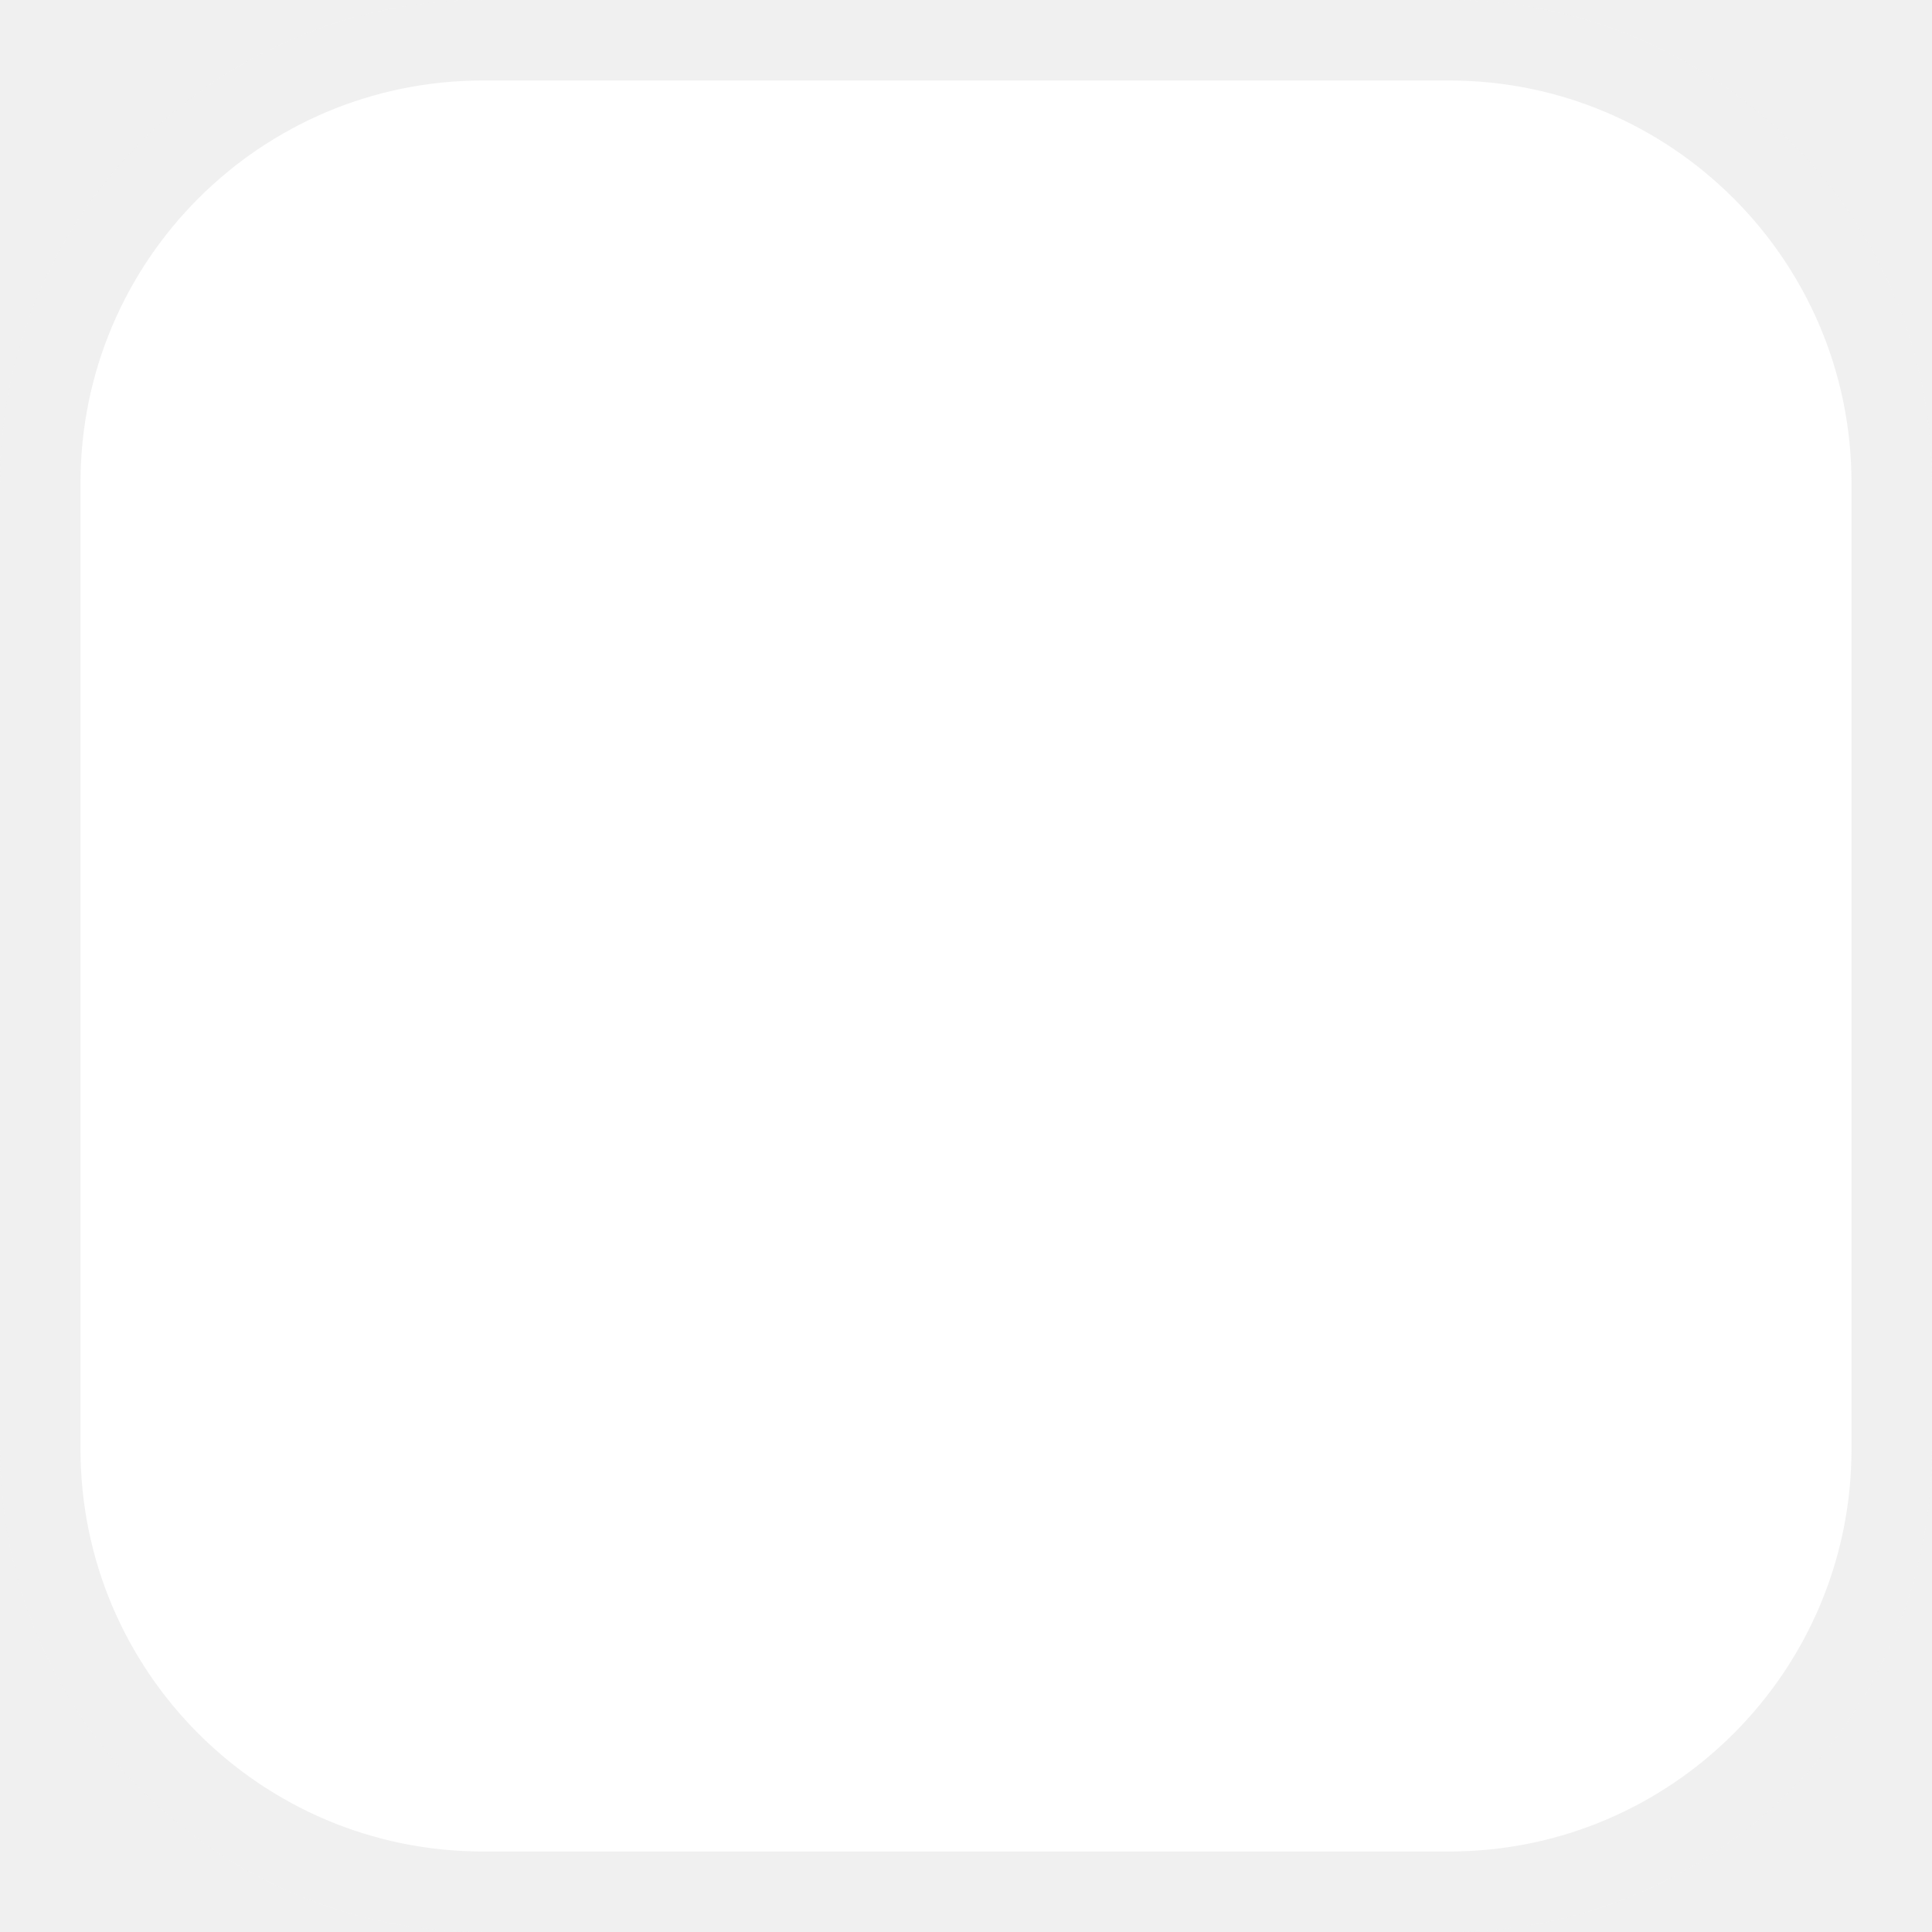
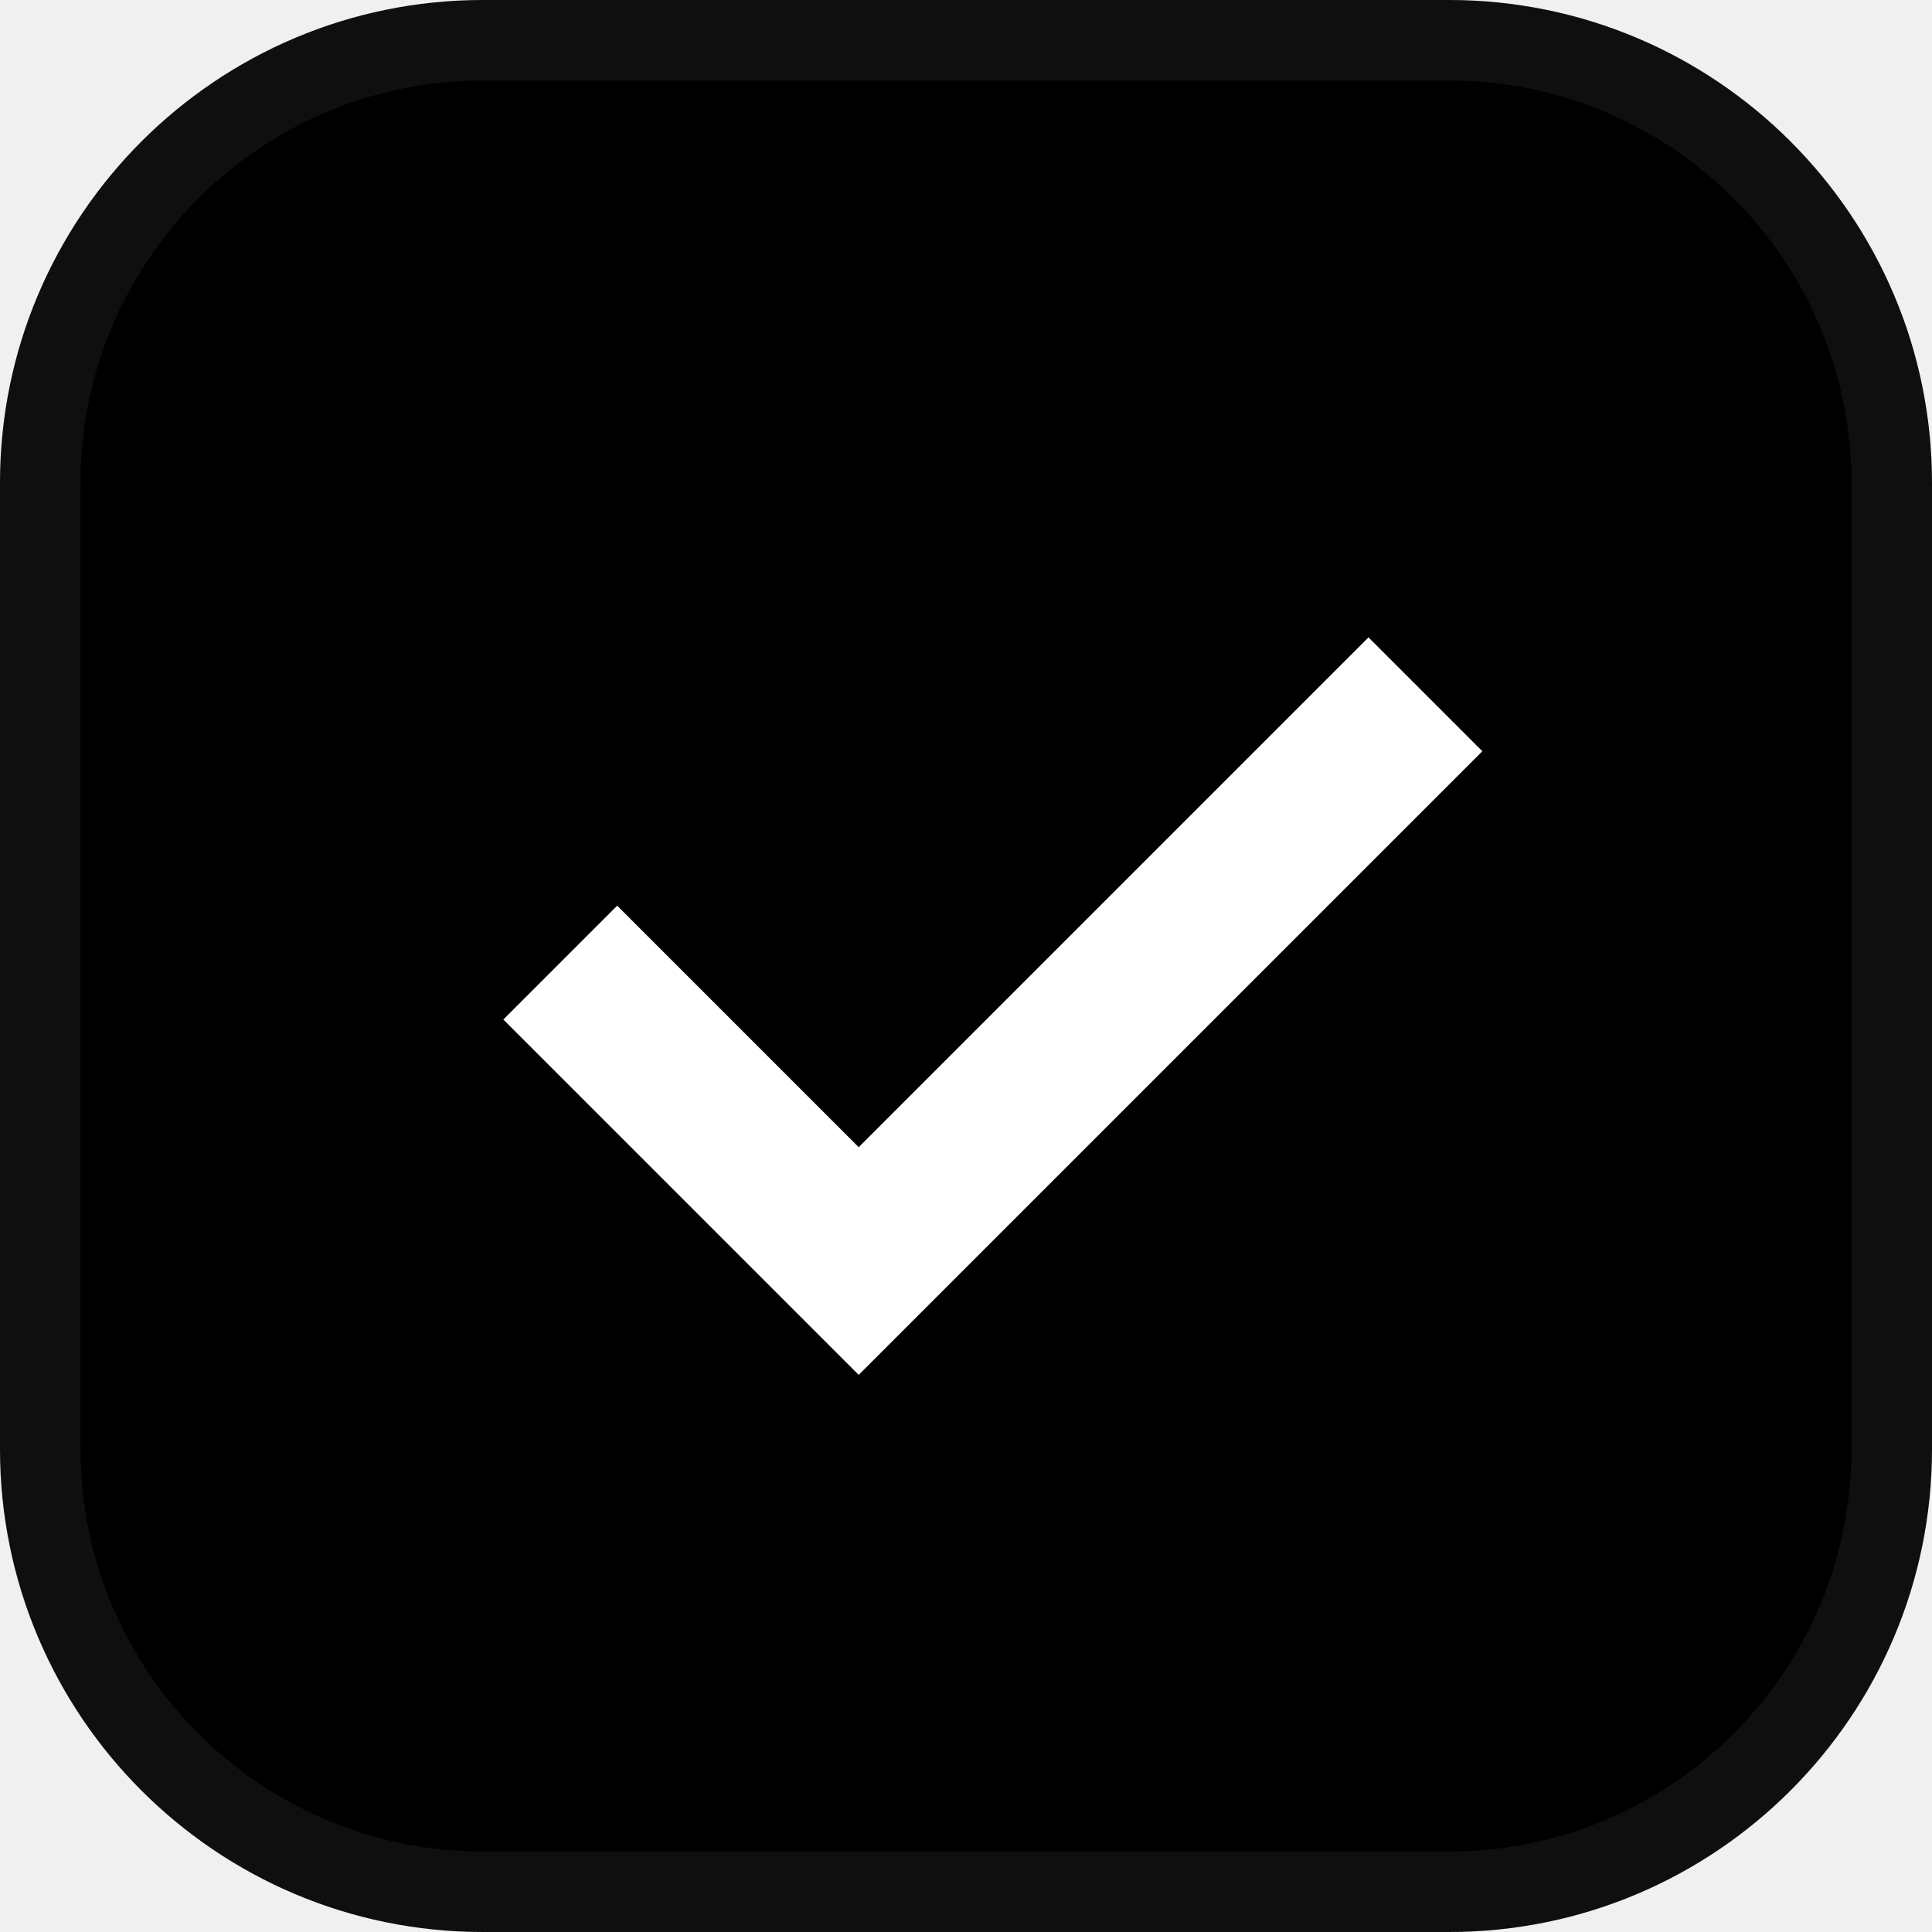
<svg xmlns="http://www.w3.org/2000/svg" width="24" height="24" viewBox="0 0 24 24" fill="none">
-   <rect width="24" height="24" rx="6" fill="white" />
+   <rect width="24" height="24" rx="6" fill="black" />
+   <path d="M7.667 12.665L10.667 15.665L17 9.332" stroke="white" stroke-width="2" stroke-linecap="square" />
  <rect x="0.5" y="0.5" width="23" height="23" rx="5.5" stroke="#828282" stroke-opacity="0.12" />
</svg>
